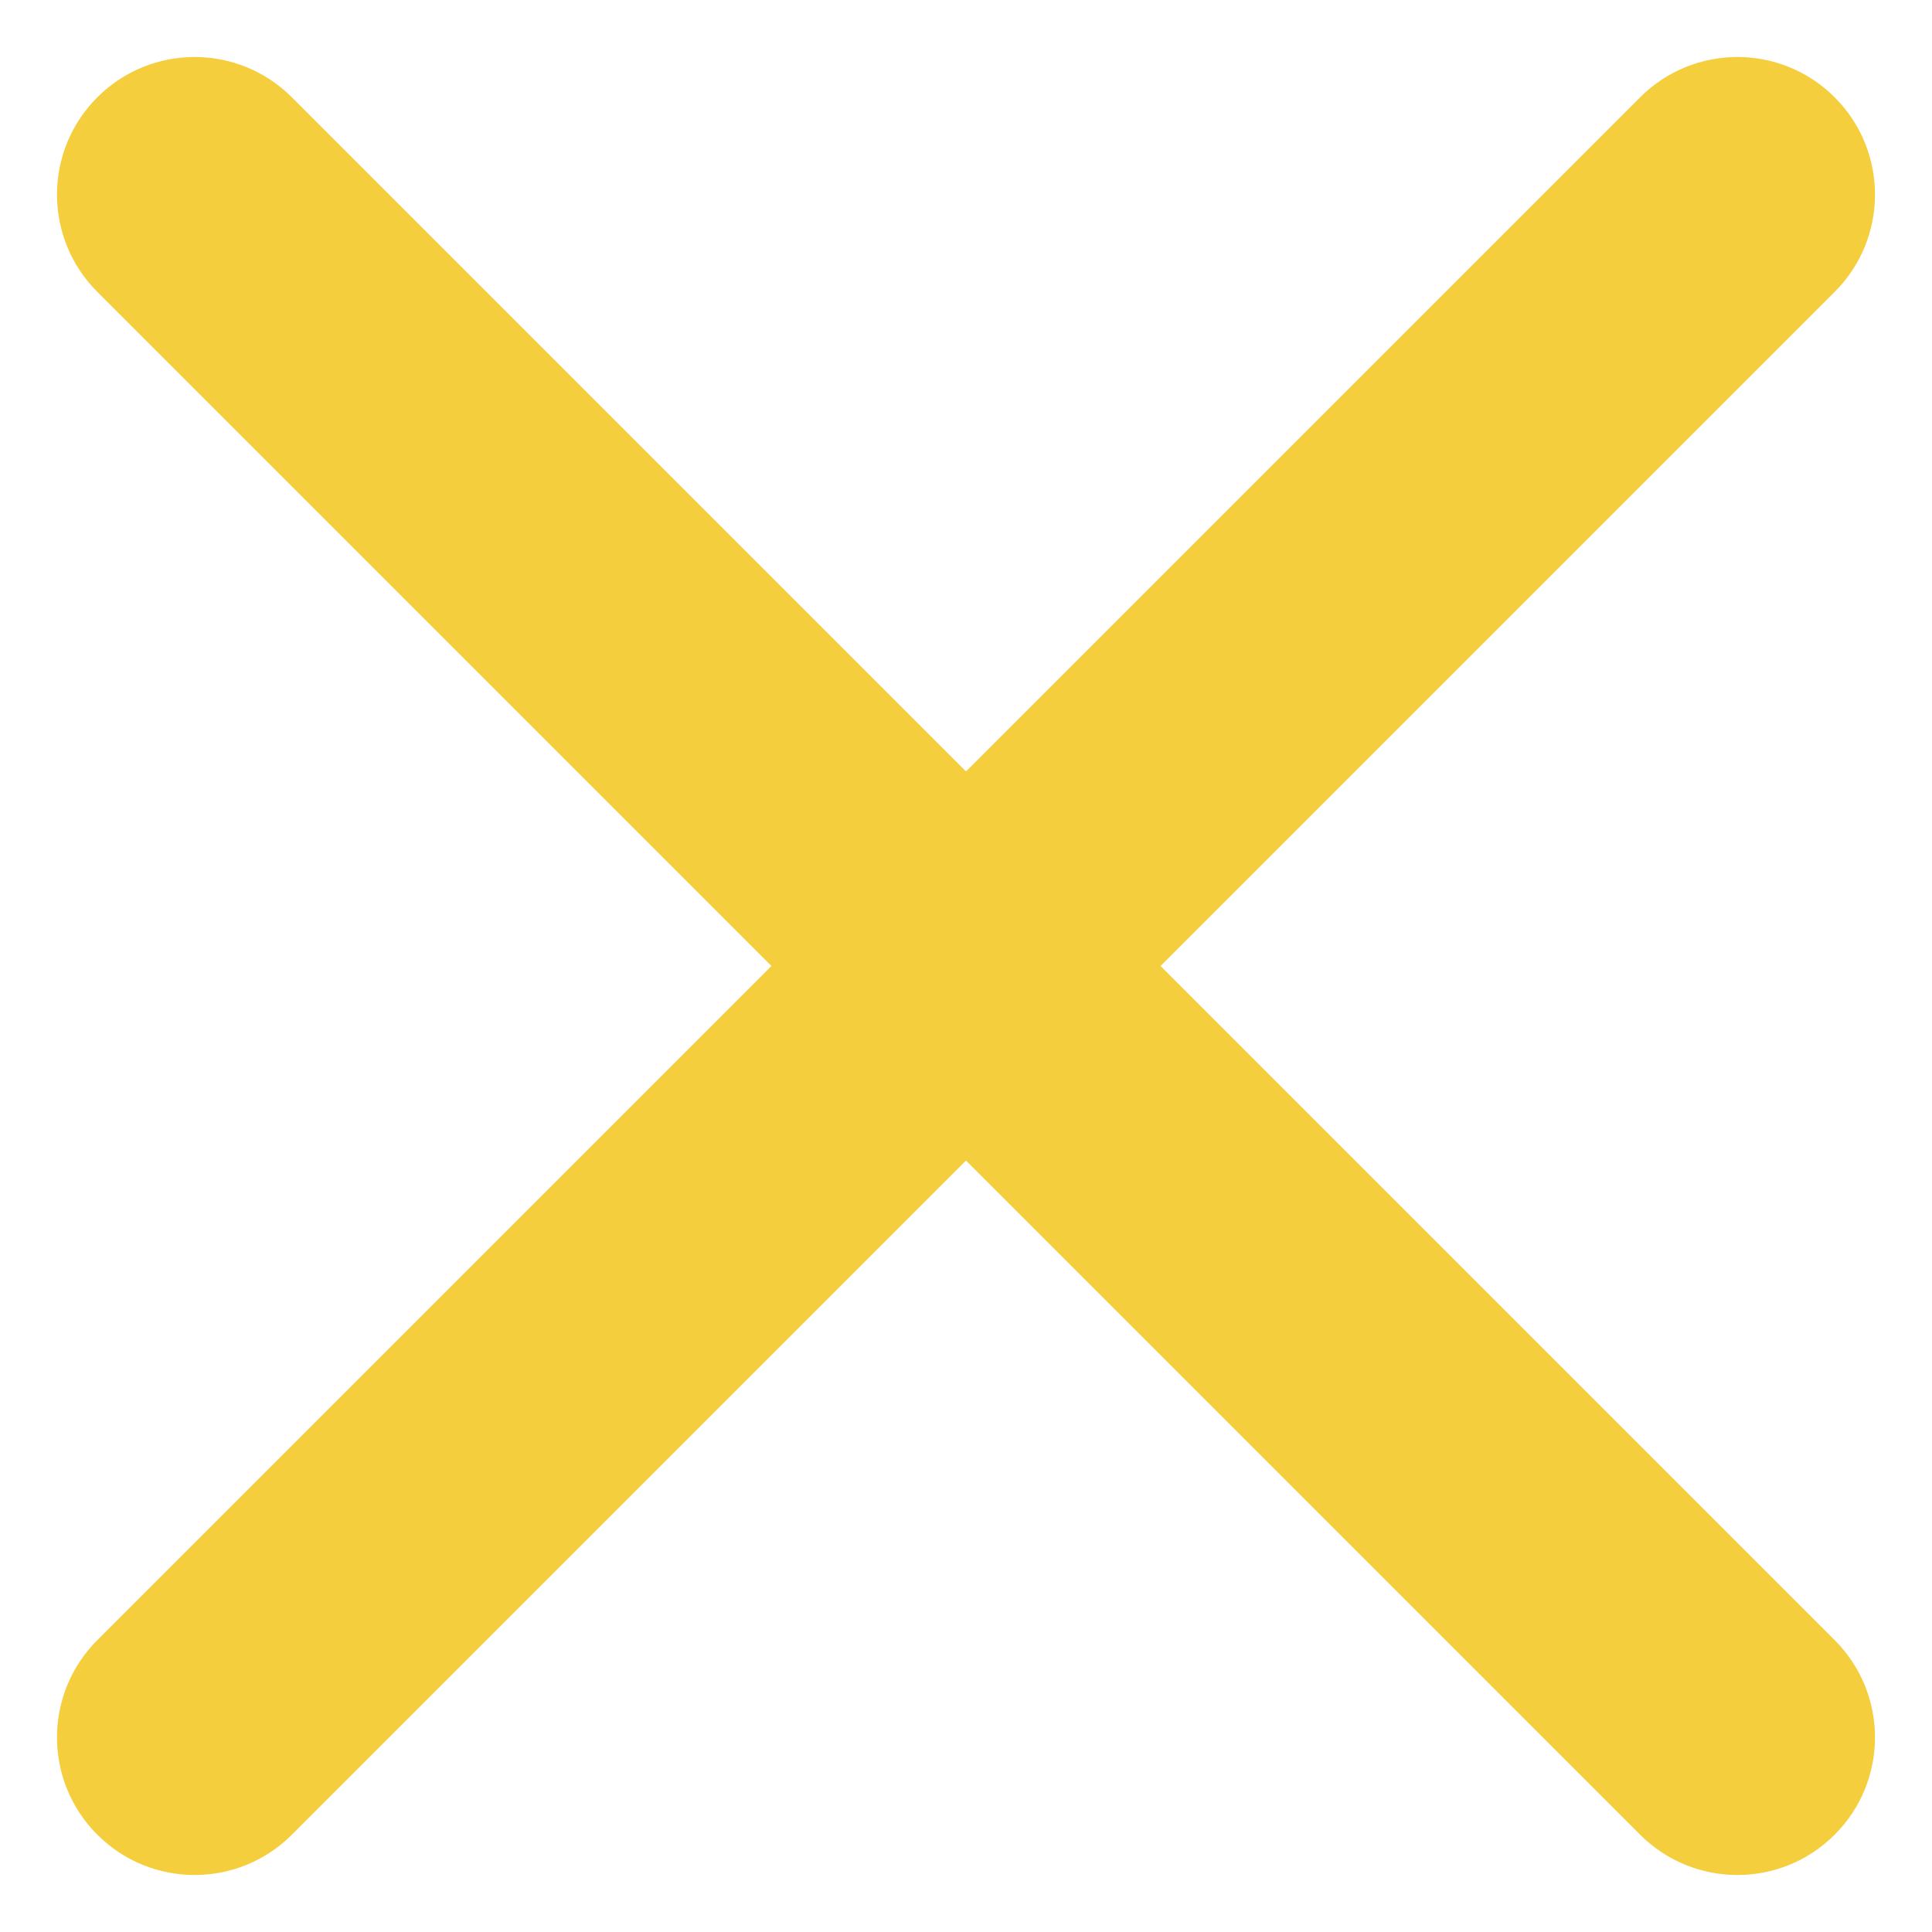
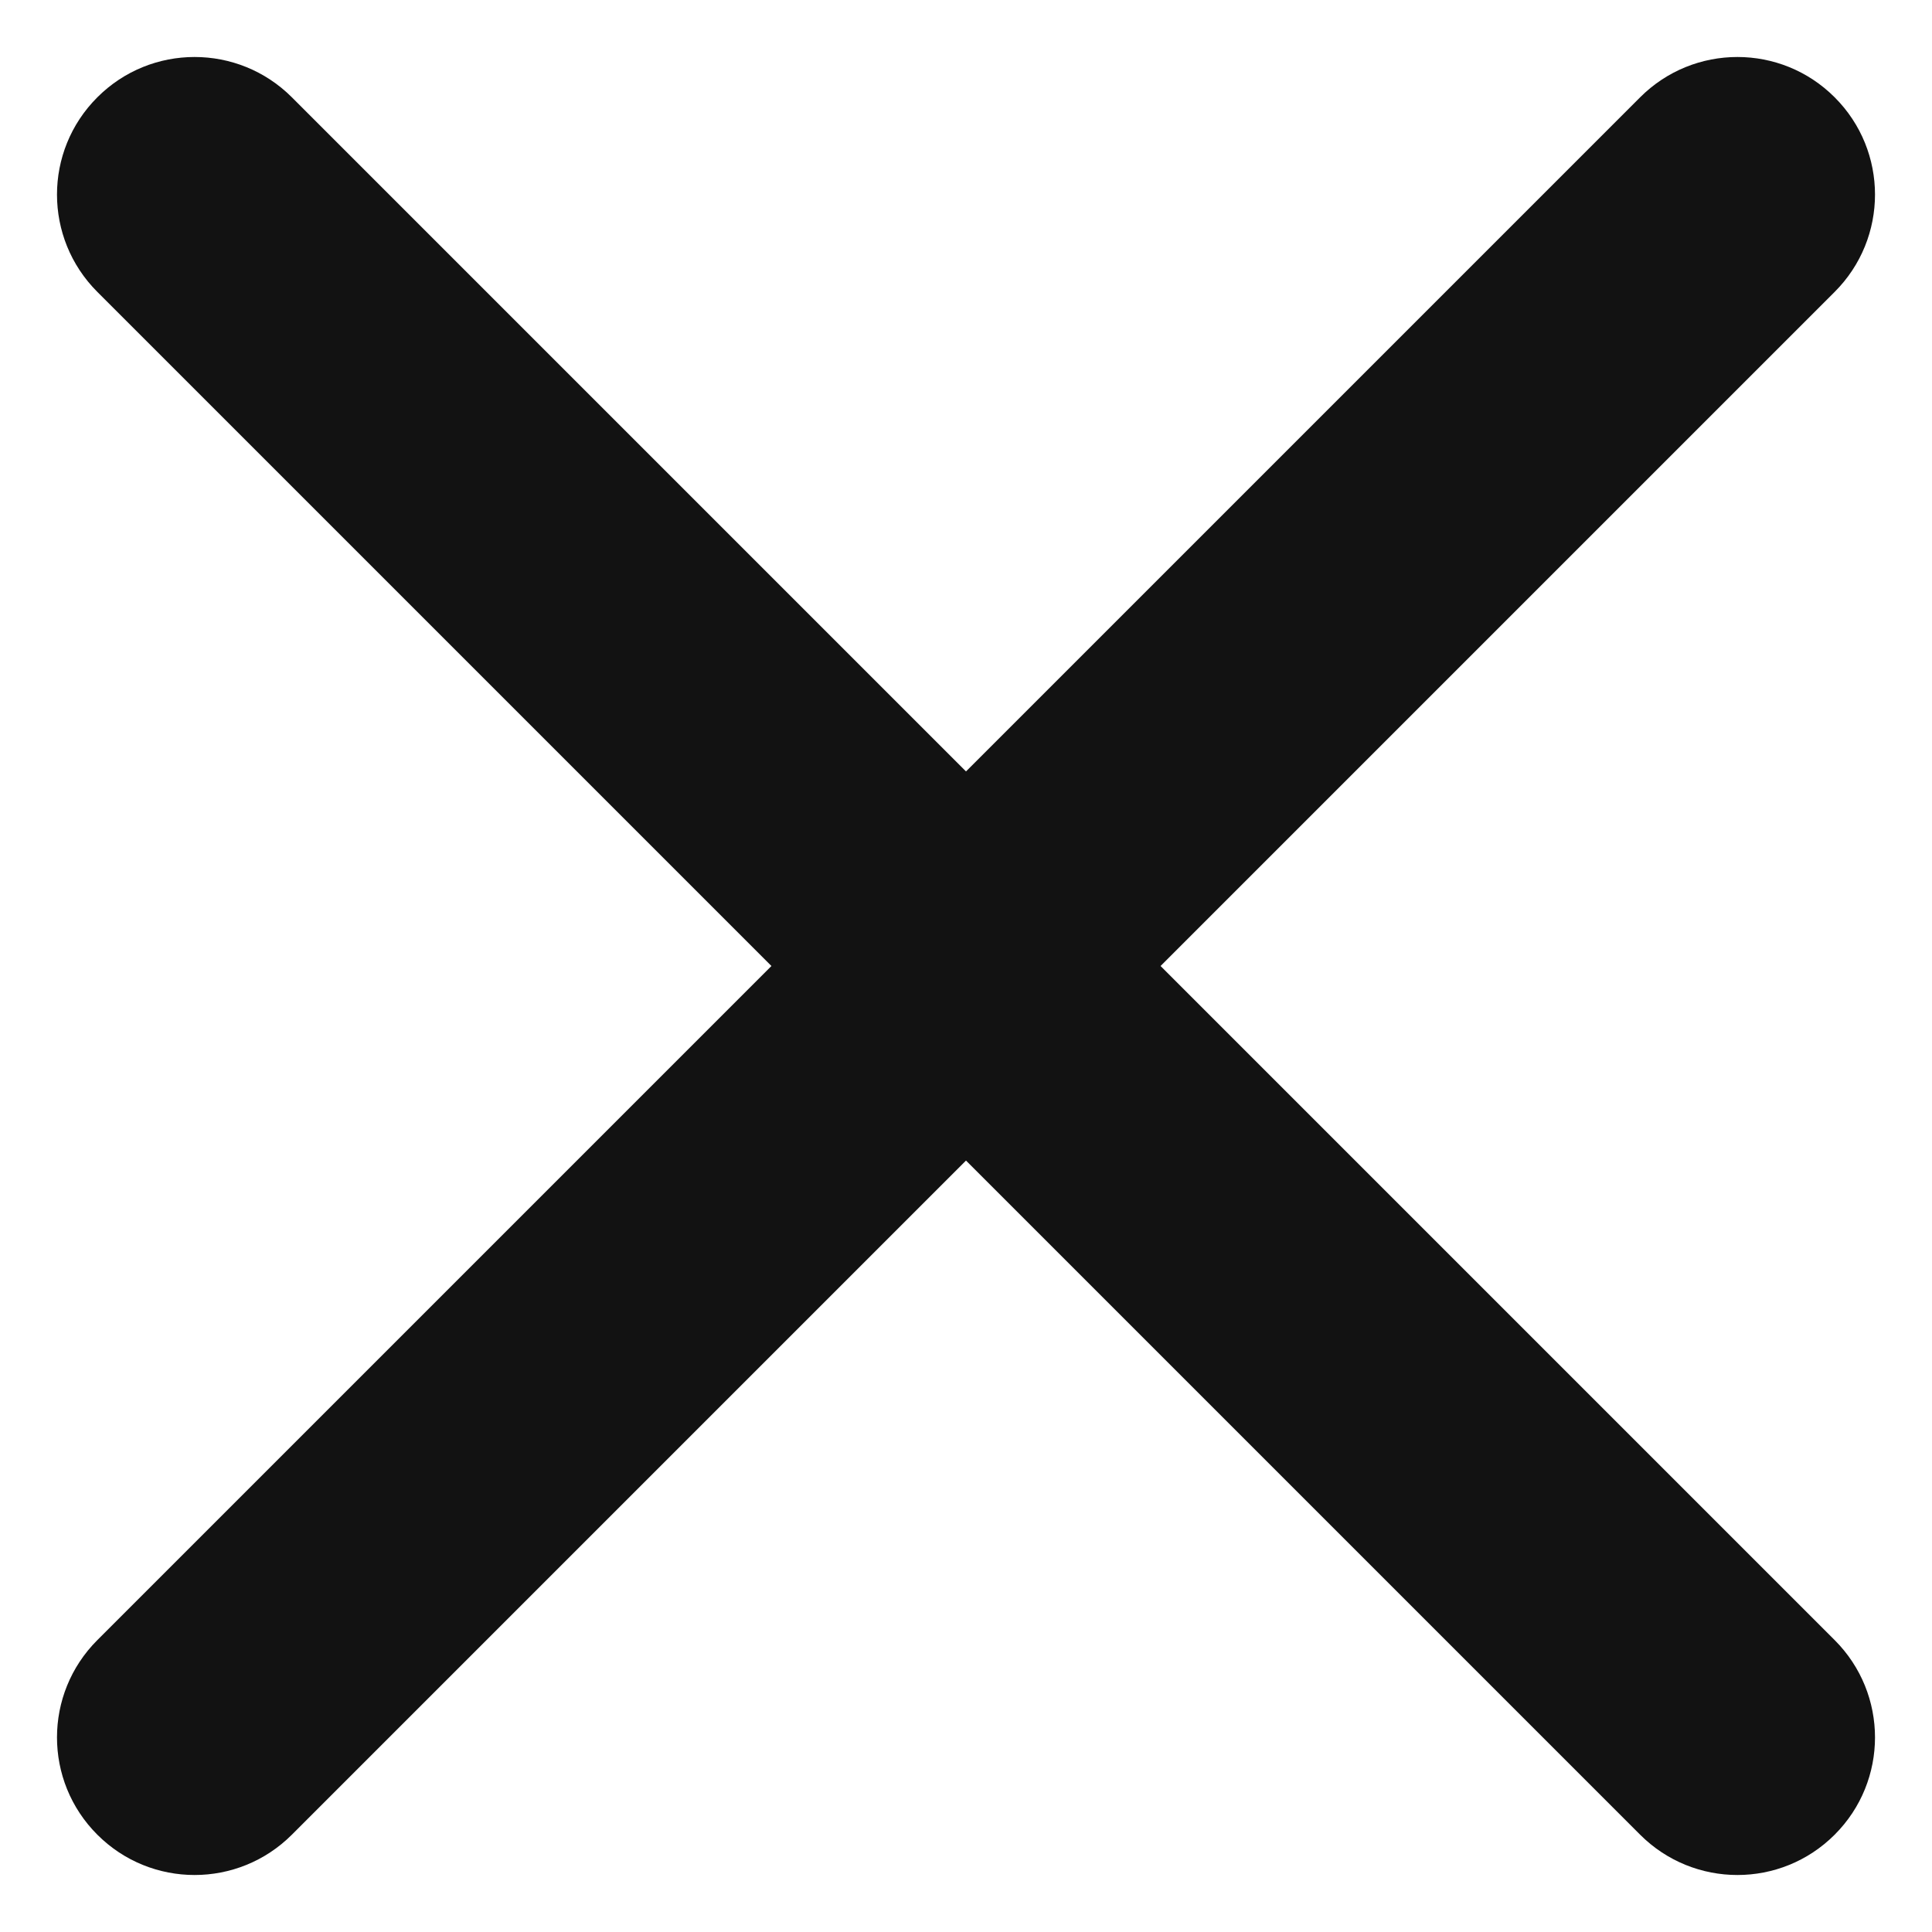
<svg xmlns="http://www.w3.org/2000/svg" width="24" height="24" viewBox="0 0 24 24" fill="none">
-   <path d="M22.791 3.626C23.459 2.958 23.459 1.876 22.791 1.209C22.124 0.541 21.042 0.541 20.374 1.209L12 9.583L3.626 1.209C2.958 0.541 1.876 0.541 1.209 1.209C0.541 1.876 0.541 2.958 1.209 3.626L9.583 12L1.209 20.374C0.541 21.042 0.541 22.124 1.209 22.791C1.876 23.459 2.958 23.459 3.626 22.791L12 14.417L20.374 22.791C21.042 23.459 22.124 23.459 22.791 22.791C23.459 22.124 23.459 21.042 22.791 20.374L14.417 12L22.791 3.626Z" fill="#F5CE3E" />
+   <path d="M22.791 3.626C23.459 2.958 23.459 1.876 22.791 1.209C22.124 0.541 21.042 0.541 20.374 1.209L12 9.583L3.626 1.209C2.958 0.541 1.876 0.541 1.209 1.209C0.541 1.876 0.541 2.958 1.209 3.626L9.583 12L1.209 20.374C0.541 21.042 0.541 22.124 1.209 22.791C1.876 23.459 2.958 23.459 3.626 22.791L12 14.417L20.374 22.791C21.042 23.459 22.124 23.459 22.791 22.791C23.459 22.124 23.459 21.042 22.791 20.374L14.417 12L22.791 3.626Z" fill="#121212" />
</svg>
